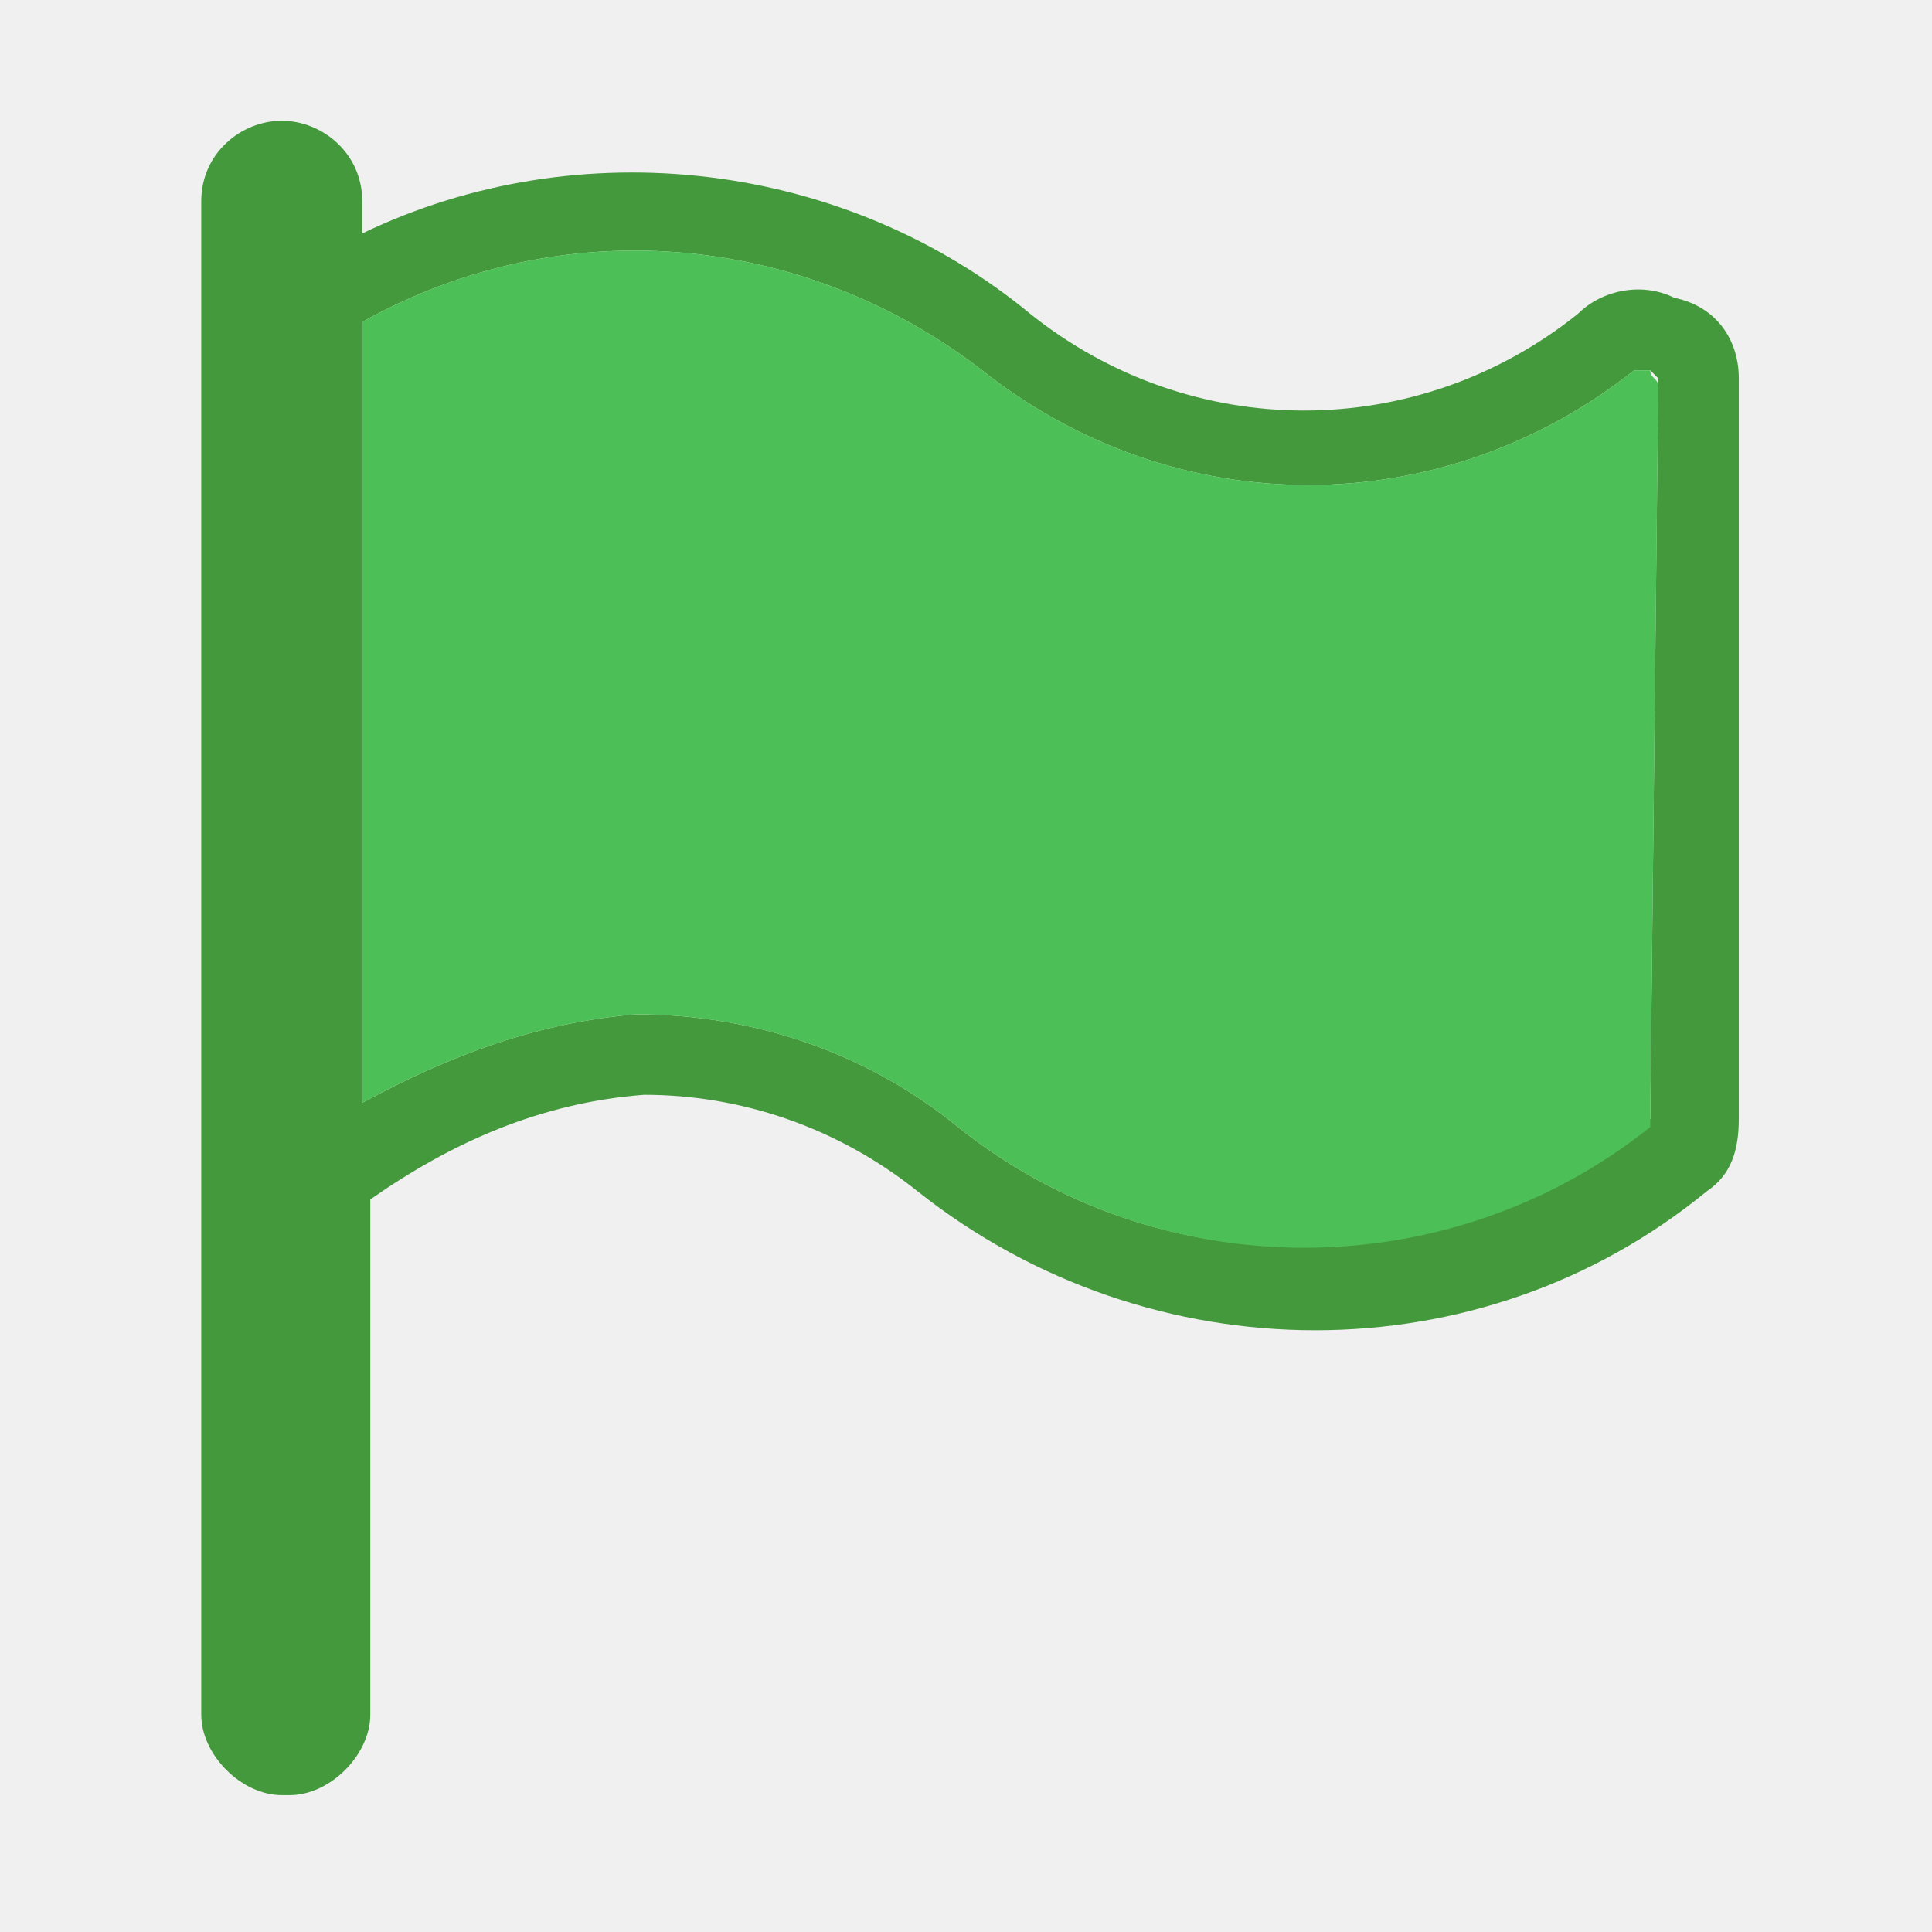
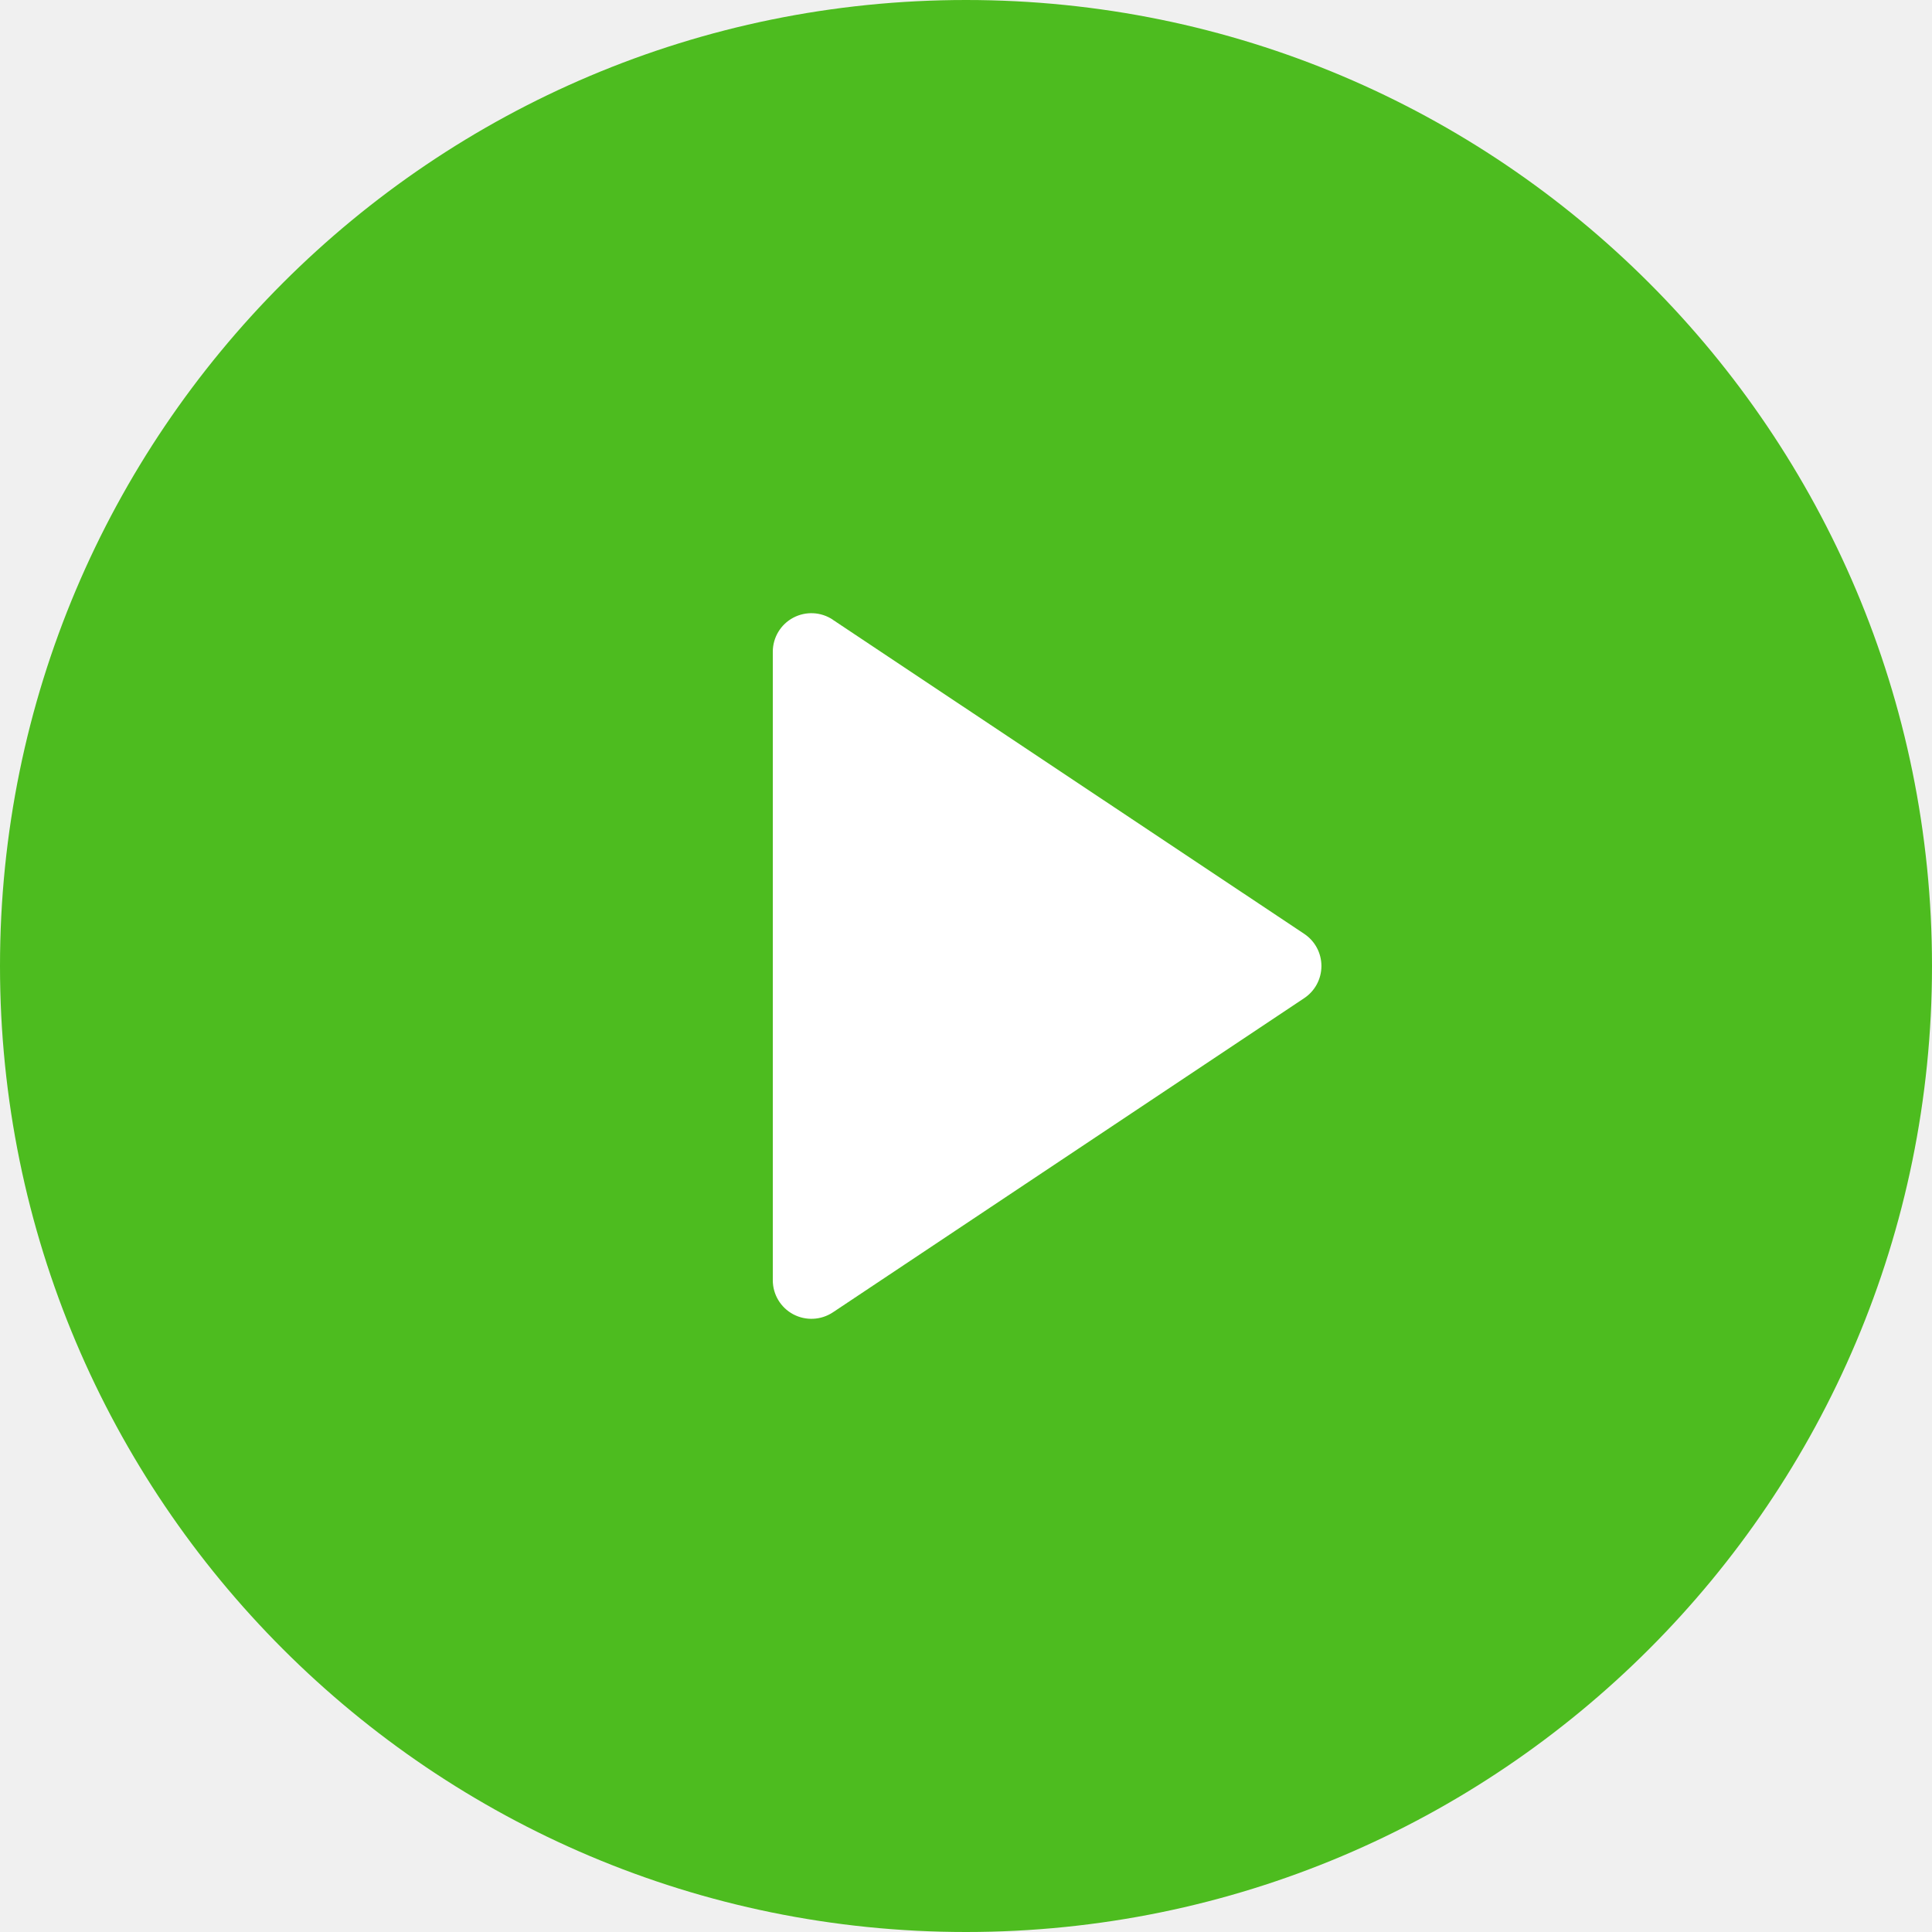
- <svg xmlns="http://www.w3.org/2000/svg" version="1.1" id="greenflag" x="0px" y="0px" viewBox="0 0 24 24" style="enable-background:new 0 0 24 24;" xml:space="preserve">
-   <style type="text/css">
- 	.st0{fill:#45993D;}
- 	.st1{fill:#4CBF56;}
- </style>
-   <path class="st0" d="M20.8,3.7c-0.4-0.2-0.9-0.1-1.2,0.2c-2,1.6-4.8,1.6-6.8,0c-2.3-1.9-5.6-2.3-8.3-1V2.5c0-0.6-0.5-1-1-1  s-1,0.4-1,1v18.8c0,0.5,0.5,1,1,1h0.1c0.5,0,1-0.5,1-1v-6.4c1-0.7,2.1-1.2,3.4-1.3c1.2,0,2.4,0.4,3.4,1.2c2.9,2.3,7,2.3,9.8,0  c0.3-0.2,0.4-0.5,0.4-0.9V4.7C21.6,4.2,21.3,3.8,20.8,3.7z M20.5,13.9C20.5,13.9,20.5,13.9,20.5,13.9C18,16,14.4,16,11.9,14  c-1.1-0.9-2.5-1.4-4-1.4c-1.2,0.1-2.3,0.5-3.4,1.1V4C7,2.6,10,2.9,12.2,4.6c2.4,1.9,5.7,1.9,8.1,0c0.1,0,0.1,0,0.2,0  c0,0,0.1,0.1,0.1,0.1L20.5,13.9z" />
-   <path class="st1" d="M20.6,4.8l-0.1,9.1c0,0,0,0.1,0,0.1c-2.5,2-6.1,2-8.6,0c-1.1-0.9-2.5-1.4-4-1.4c-1.2,0.1-2.3,0.5-3.4,1.1V4  C7,2.6,10,2.9,12.2,4.6c2.4,1.9,5.7,1.9,8.1,0c0.1,0,0.1,0,0.2,0C20.5,4.7,20.6,4.7,20.6,4.8z" />
+ <svg xmlns="http://www.w3.org/2000/svg" width="30px" height="30px" viewBox="0 0 30 30" version="1.1">
+   <g id="Page-1" stroke="none" stroke-width="1" fill="none" fill-rule="evenodd">
+     <g id="scratch终版-copy" transform="translate(-1016, -70)">
+       <g id="分组-7" transform="translate(1016, 70)">
+         <circle id="椭圆形" fill="#FFFFFF" cx="16" cy="16" r="10" />
+         <path d="M15,30 C6.715,30 0,23.285 0,15 C0,6.715 6.715,0 15,0 C23.285,0 30,6.715 30,15 C30,23.285 23.285,30 15,30 Z M12.933,9.623 C12.749,9.5 12.513,9.488 12.317,9.592 C12.122,9.696 12,9.899 12,10.12 L12,19.88 C12,20.101 12.122,20.304 12.317,20.408 C12.513,20.512 12.749,20.5 12.933,20.378 L20.252,15.499 C20.419,15.388 20.519,15.201 20.519,15 C20.519,14.799 20.419,14.612 20.252,14.501 L12.931,9.623 L12.933,9.623 Z" id="形状" fill="#4DBC1F" fill-rule="nonzero" />
+       </g>
+     </g>
+   </g>
</svg>
